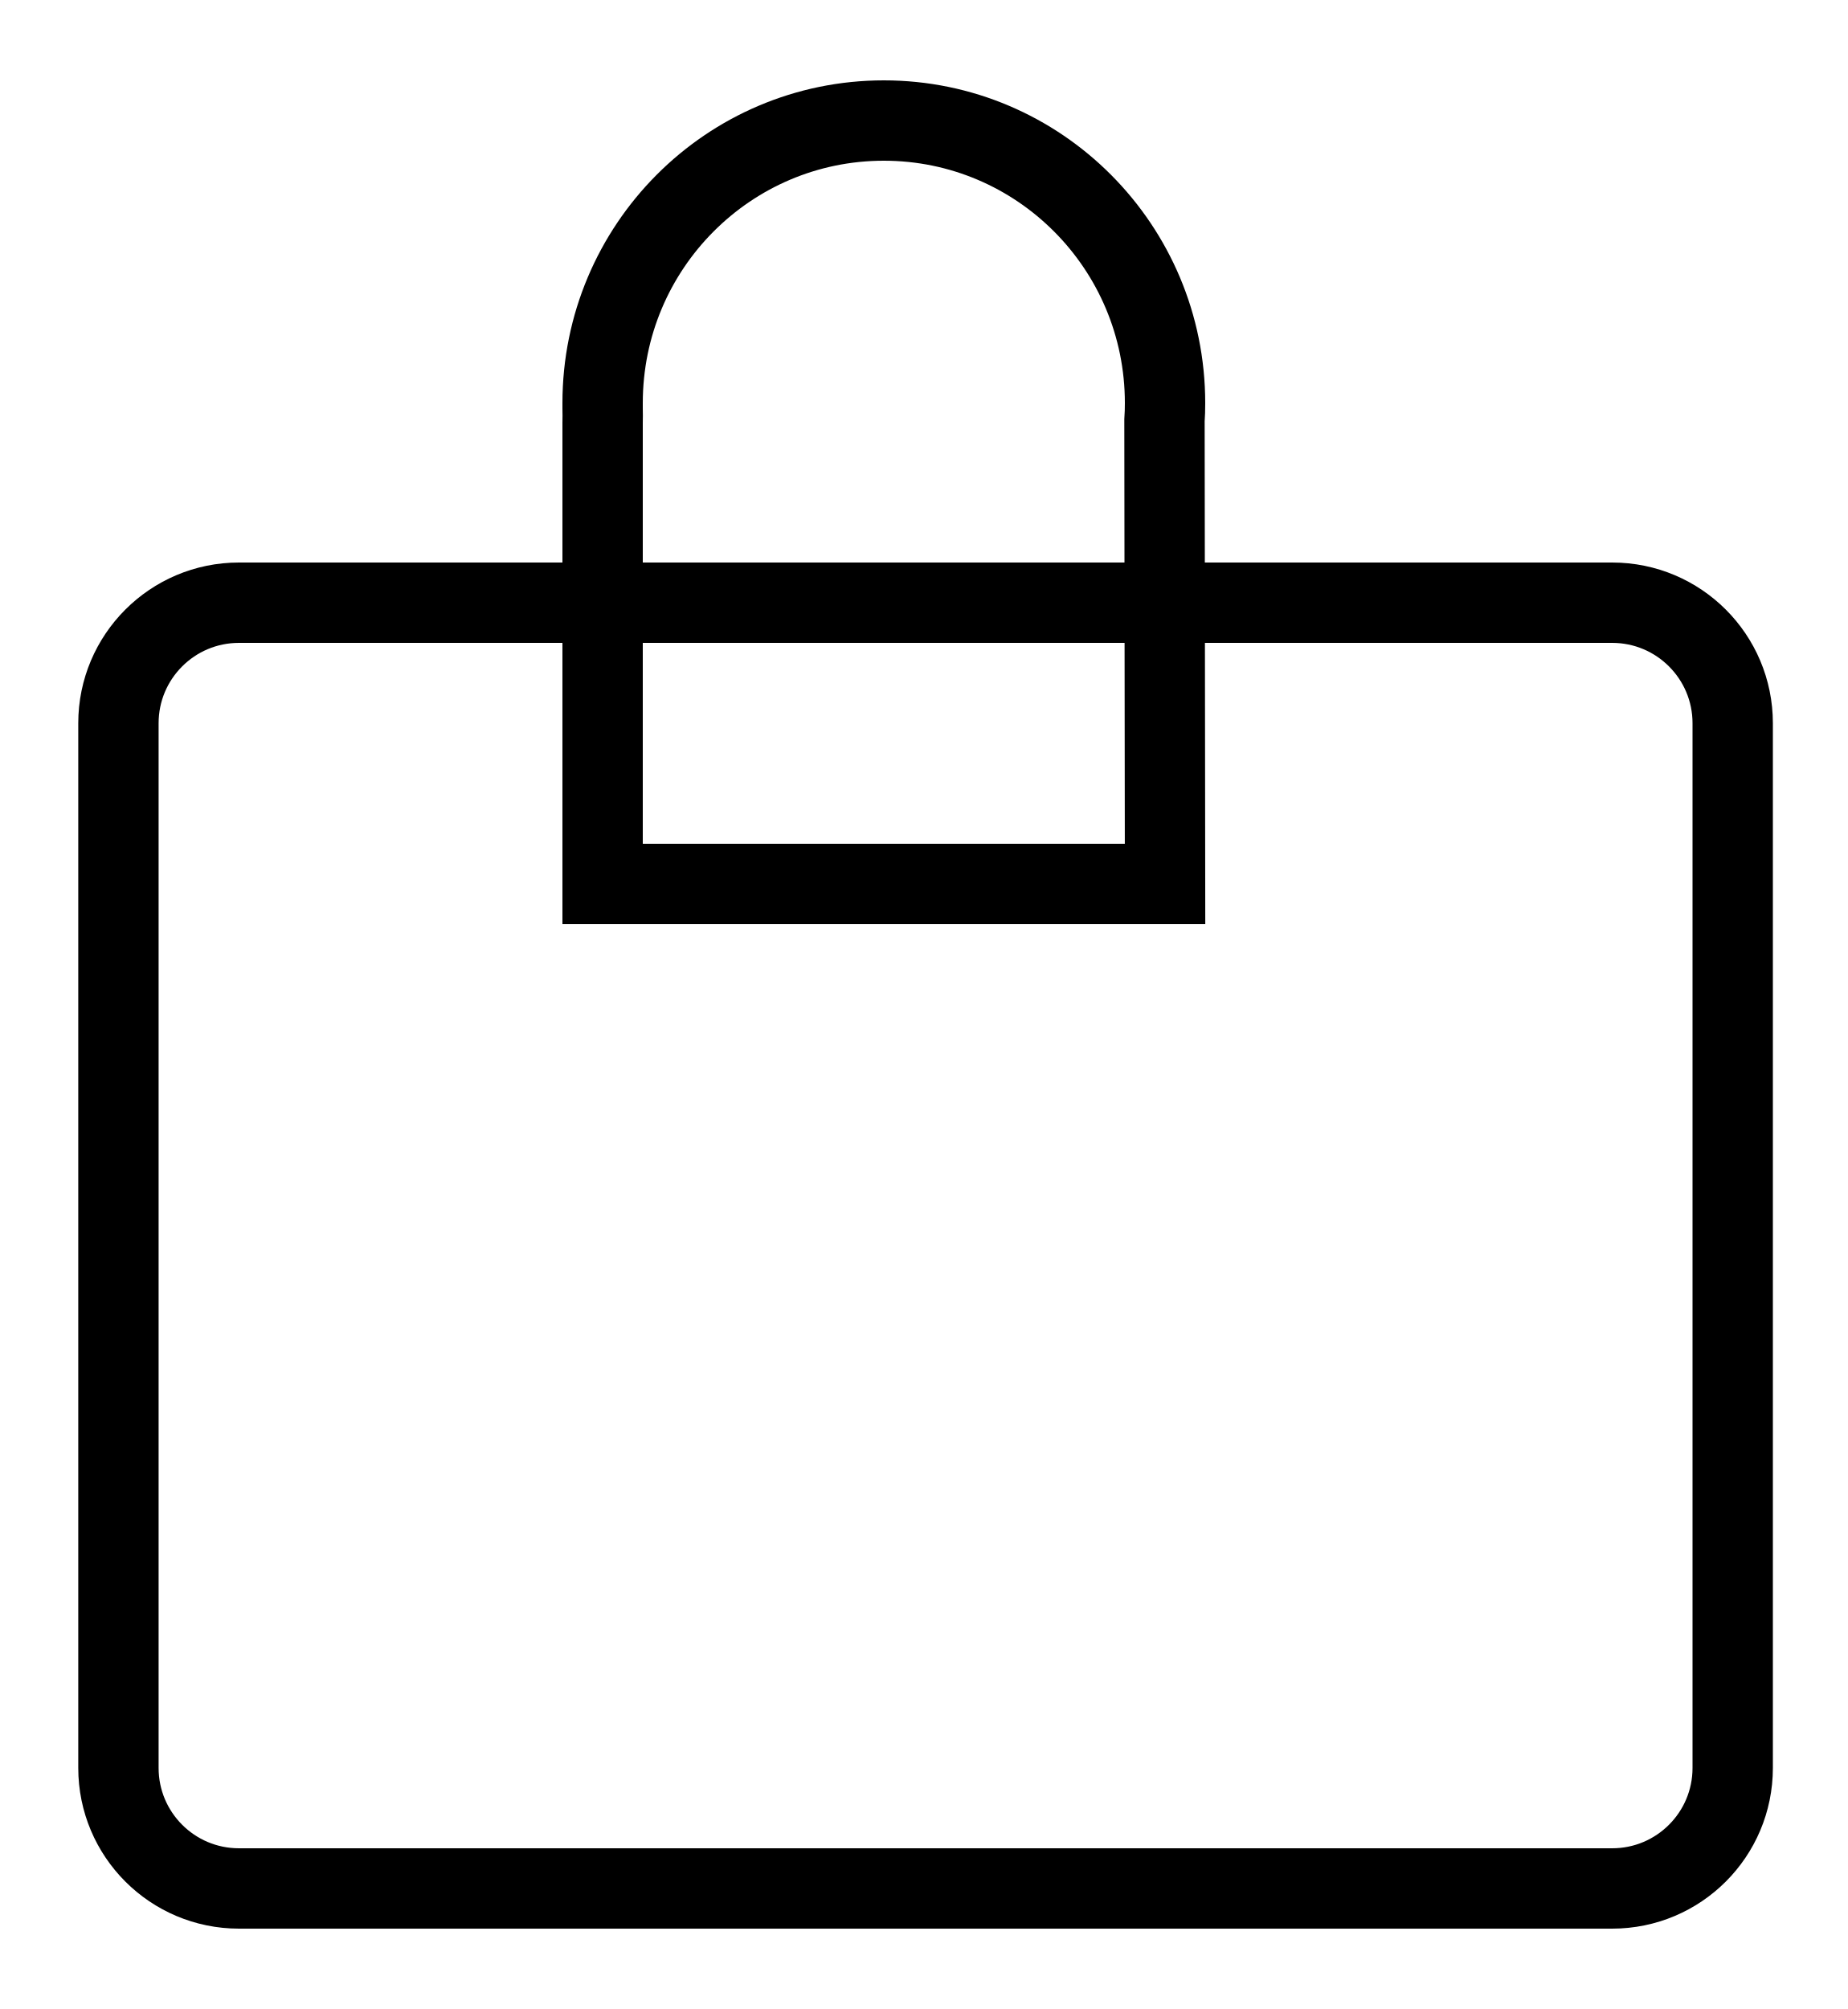
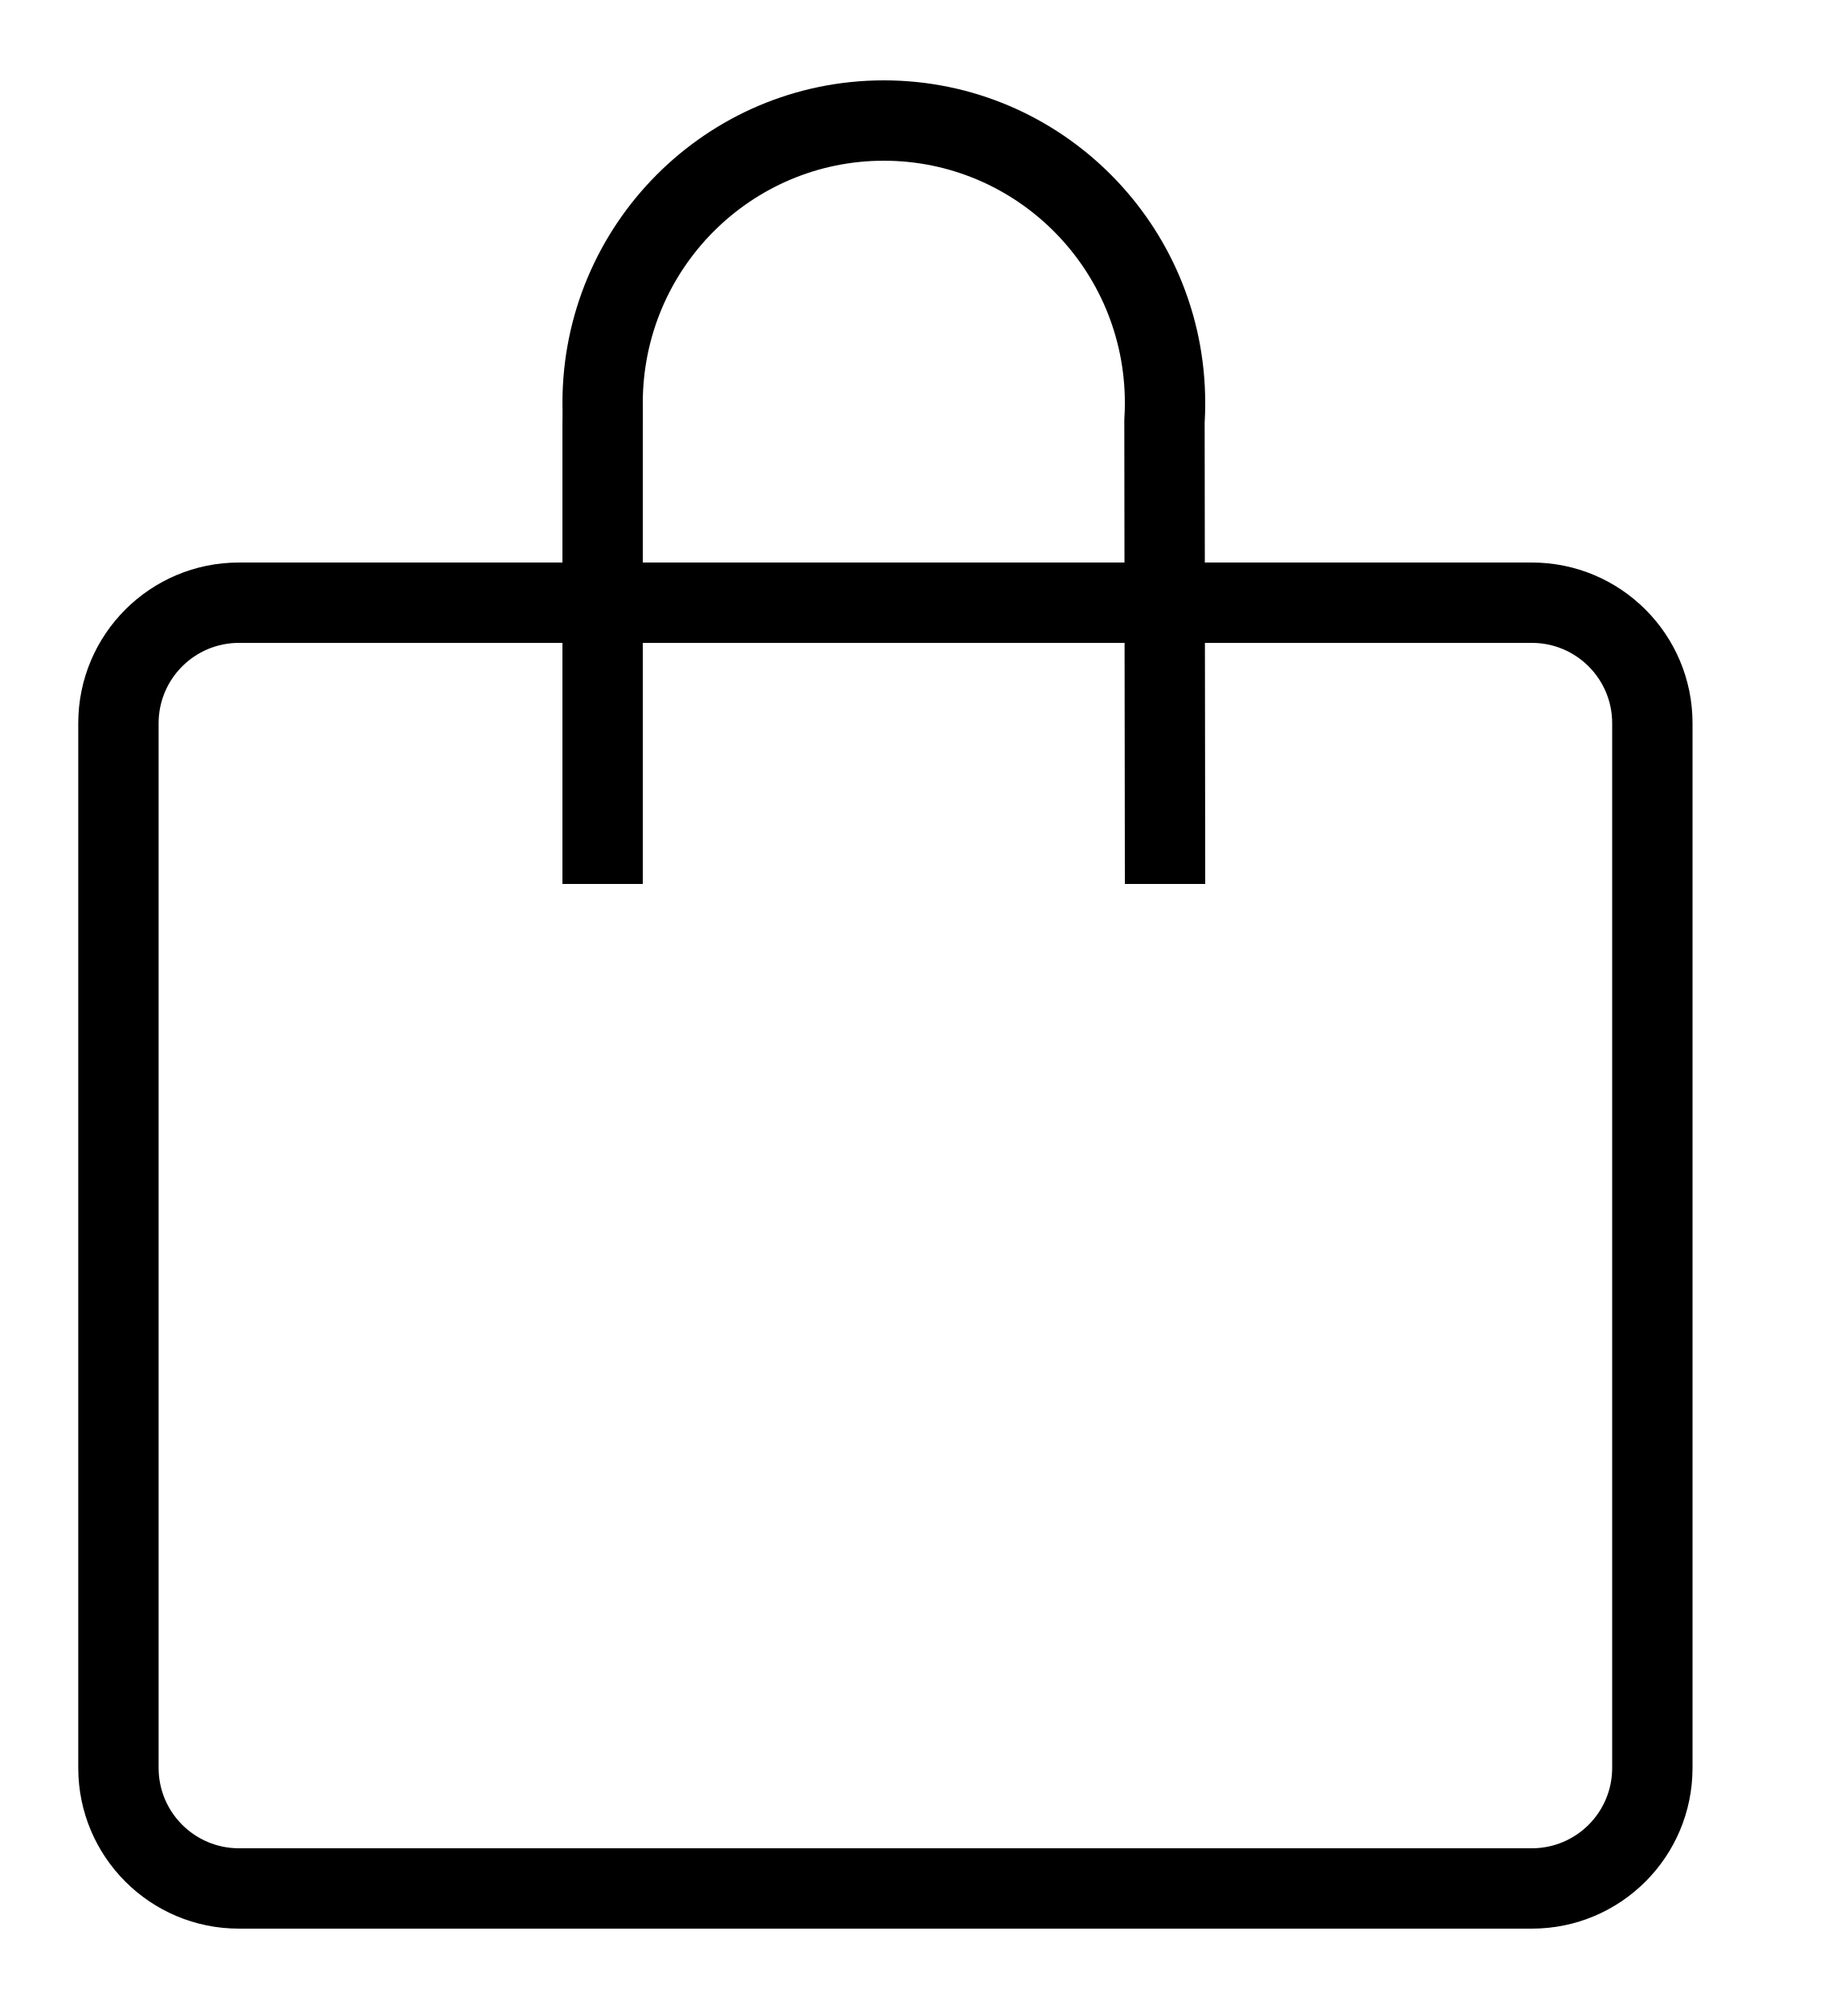
<svg xmlns="http://www.w3.org/2000/svg" width="23" height="25" viewBox="0 0 23 25" fill="none">
  <rect width="23" height="25" fill="black" fill-opacity="0" />
-   <rect width="21.091" height="23" fill="black" fill-opacity="0" transform="translate(0.973999 1)" />
-   <rect x="1.474" y="7.5" width="20.091" height="16" rx="1.5" stroke="black" />
-   <path d="M14.493 5.263L14.5 11H7.5V5.269C7.502 5.207 7.501 5.136 7.5 5.079C7.5 5.056 7.5 5.034 7.5 5.016C7.5 3.072 9.069 1.5 11 1.5C12.931 1.5 14.5 3.072 14.5 5.016C14.5 5.089 14.498 5.161 14.493 5.232L14.493 5.248L14.493 5.263Z" stroke="black" />
+   <rect width="20.091" height="23" fill="black" fill-opacity="0" transform="translate(0.973999 1)" />
+   <path fill-rule="evenodd" clip-rule="evenodd" d="M19.065 8H2.974C2.422 8 1.974 8.448 1.974 9V22C1.974 22.552 2.422 23 2.974 23H19.065C19.618 23 20.065 22.552 20.065 22V9C20.065 8.448 19.618 8 19.065 8ZM2.974 7C1.869 7 0.974 7.895 0.974 9V22C0.974 23.105 1.869 24 2.974 24H19.065C20.17 24 21.065 23.105 21.065 22V9C21.065 7.895 20.17 7 19.065 7H2.974Z" fill="black" />
+   <path fill-rule="evenodd" clip-rule="evenodd" d="M14.993 5.262C14.998 5.181 15 5.099 15 5.016C15 2.798 13.209 1 11 1C8.791 1 7 2.798 7 5.016C7 5.044 7 5.072 7.001 5.099C7.001 5.154 7.002 5.208 7 5.262V11H8V5.275C8.002 5.203 8.001 5.114 8 5.059C8 5.041 8 5.026 8 5.016C8 3.347 9.347 2 11 2C12.653 2 14 3.347 14 5.016C14 5.079 13.998 5.141 13.994 5.202L13.993 5.233L14 11H15L14.993 5.262Z" fill="black" />
</svg>
